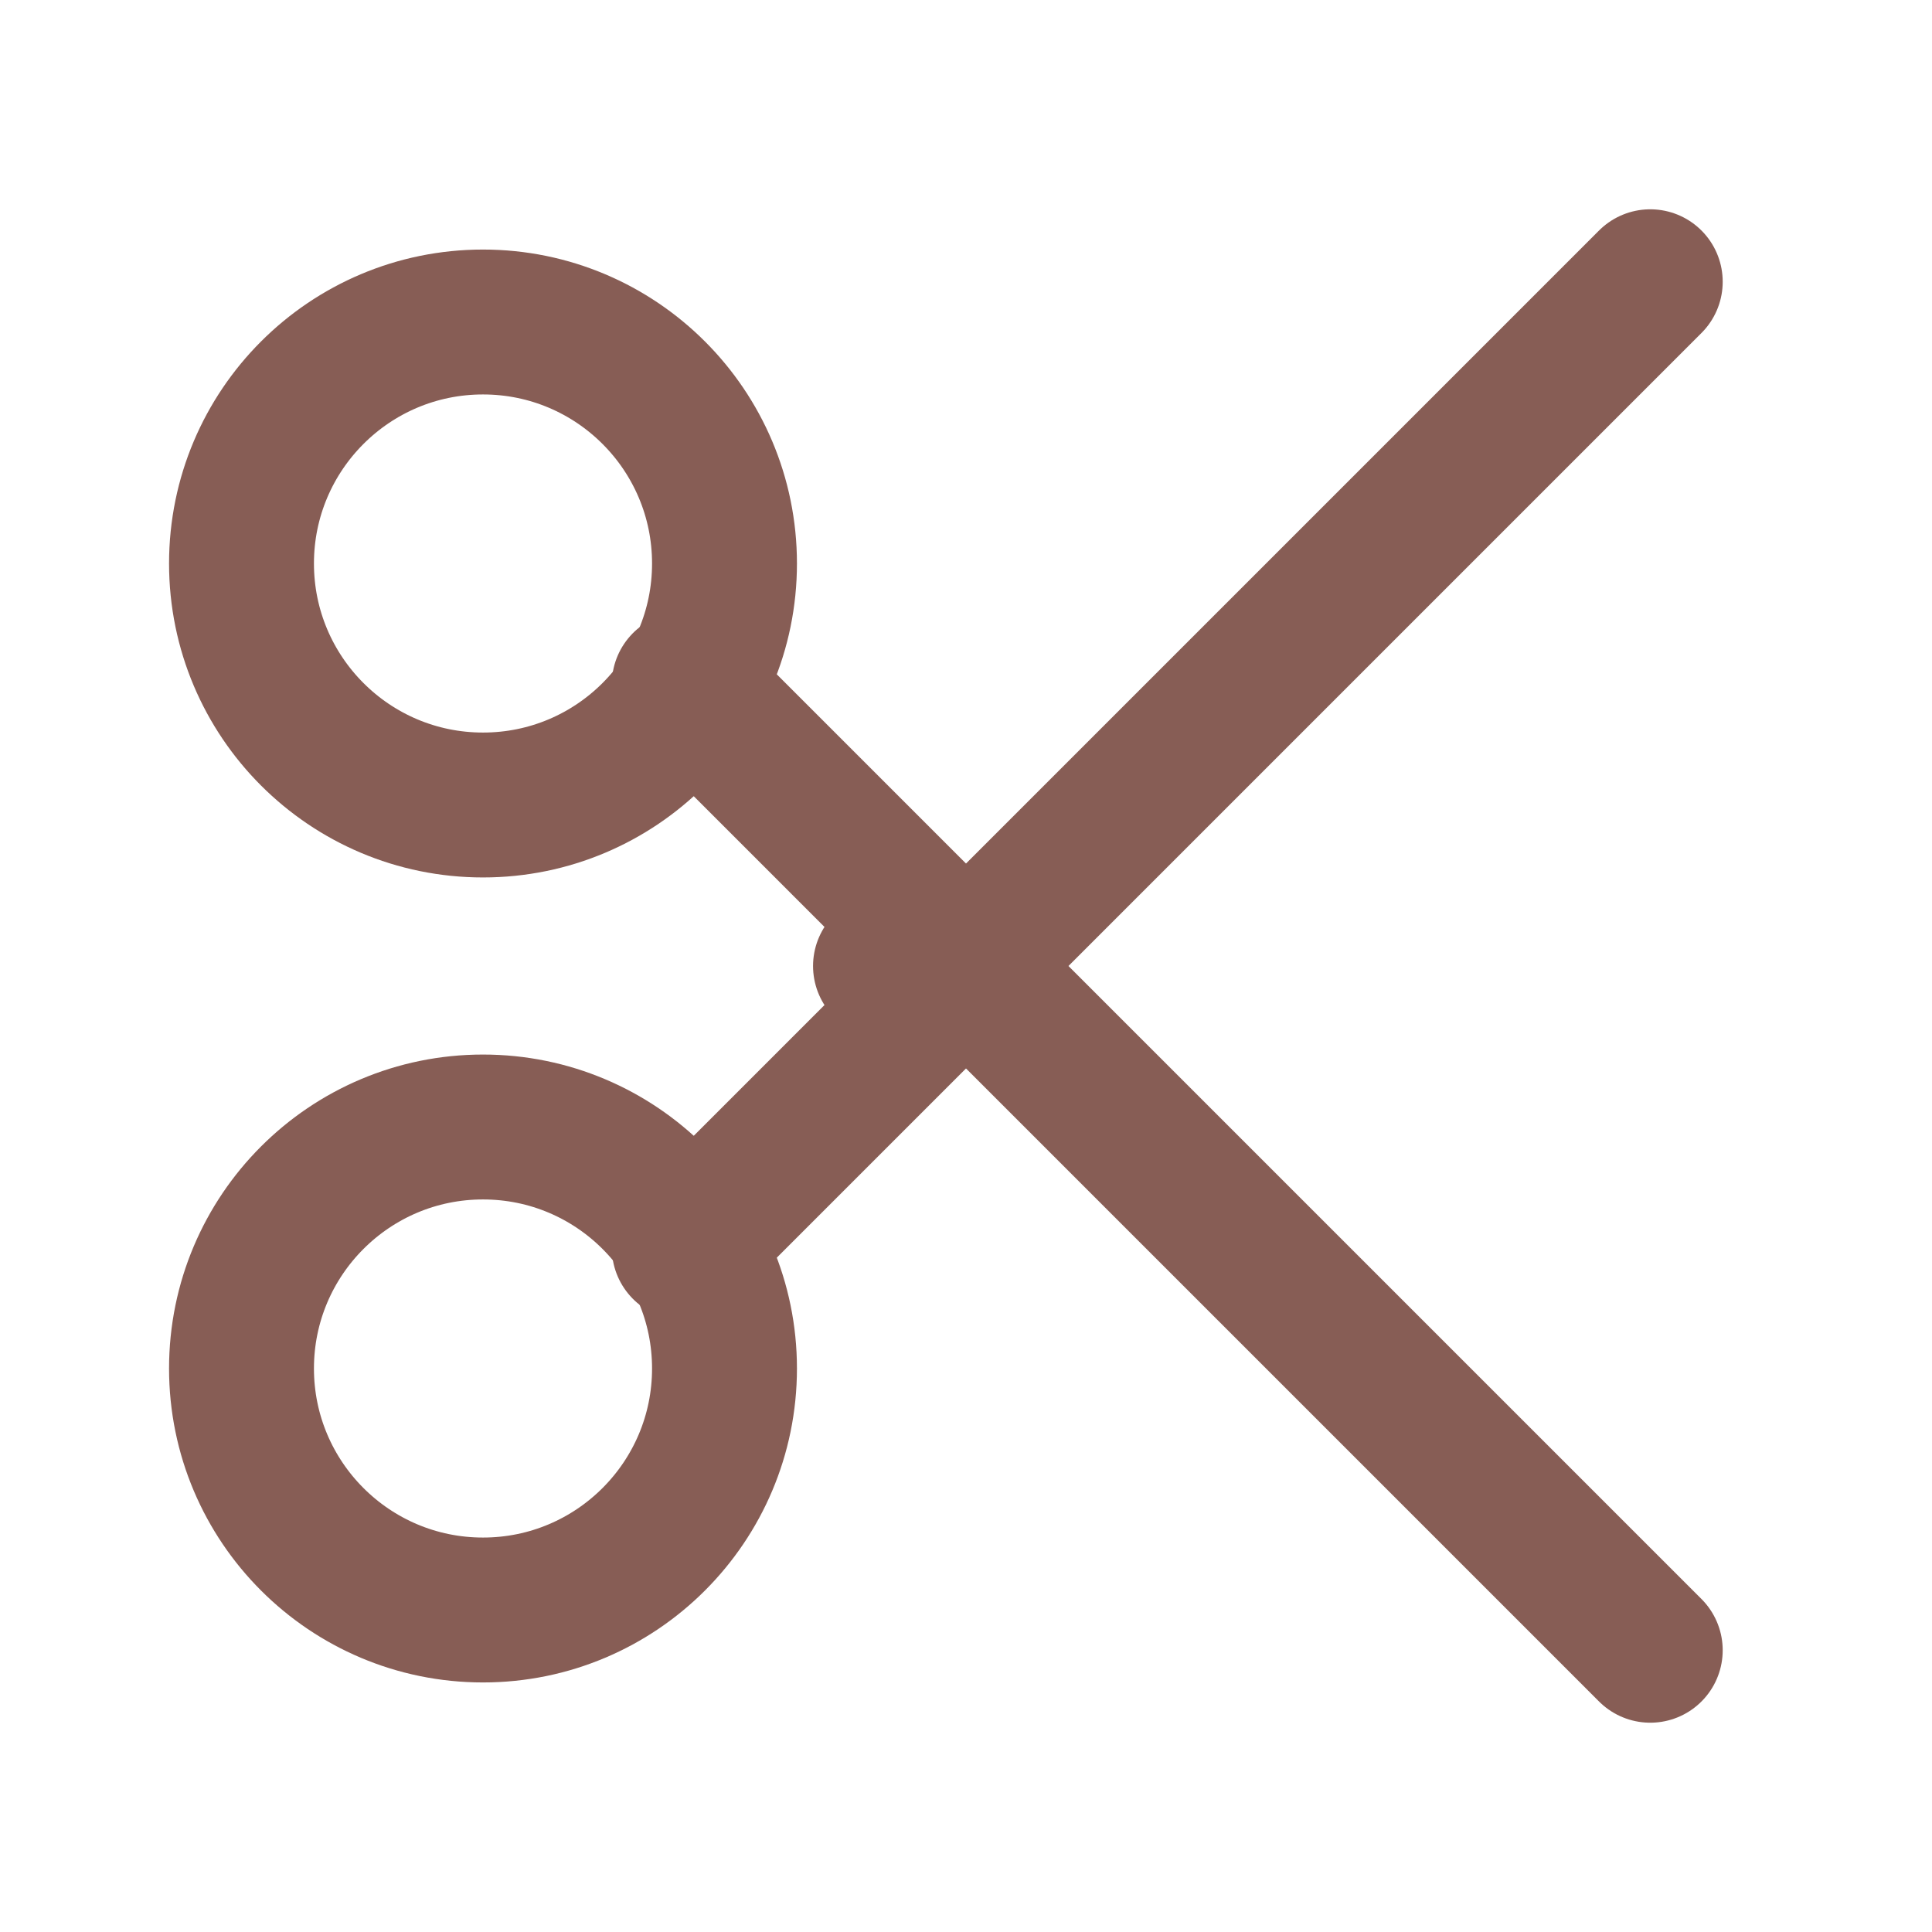
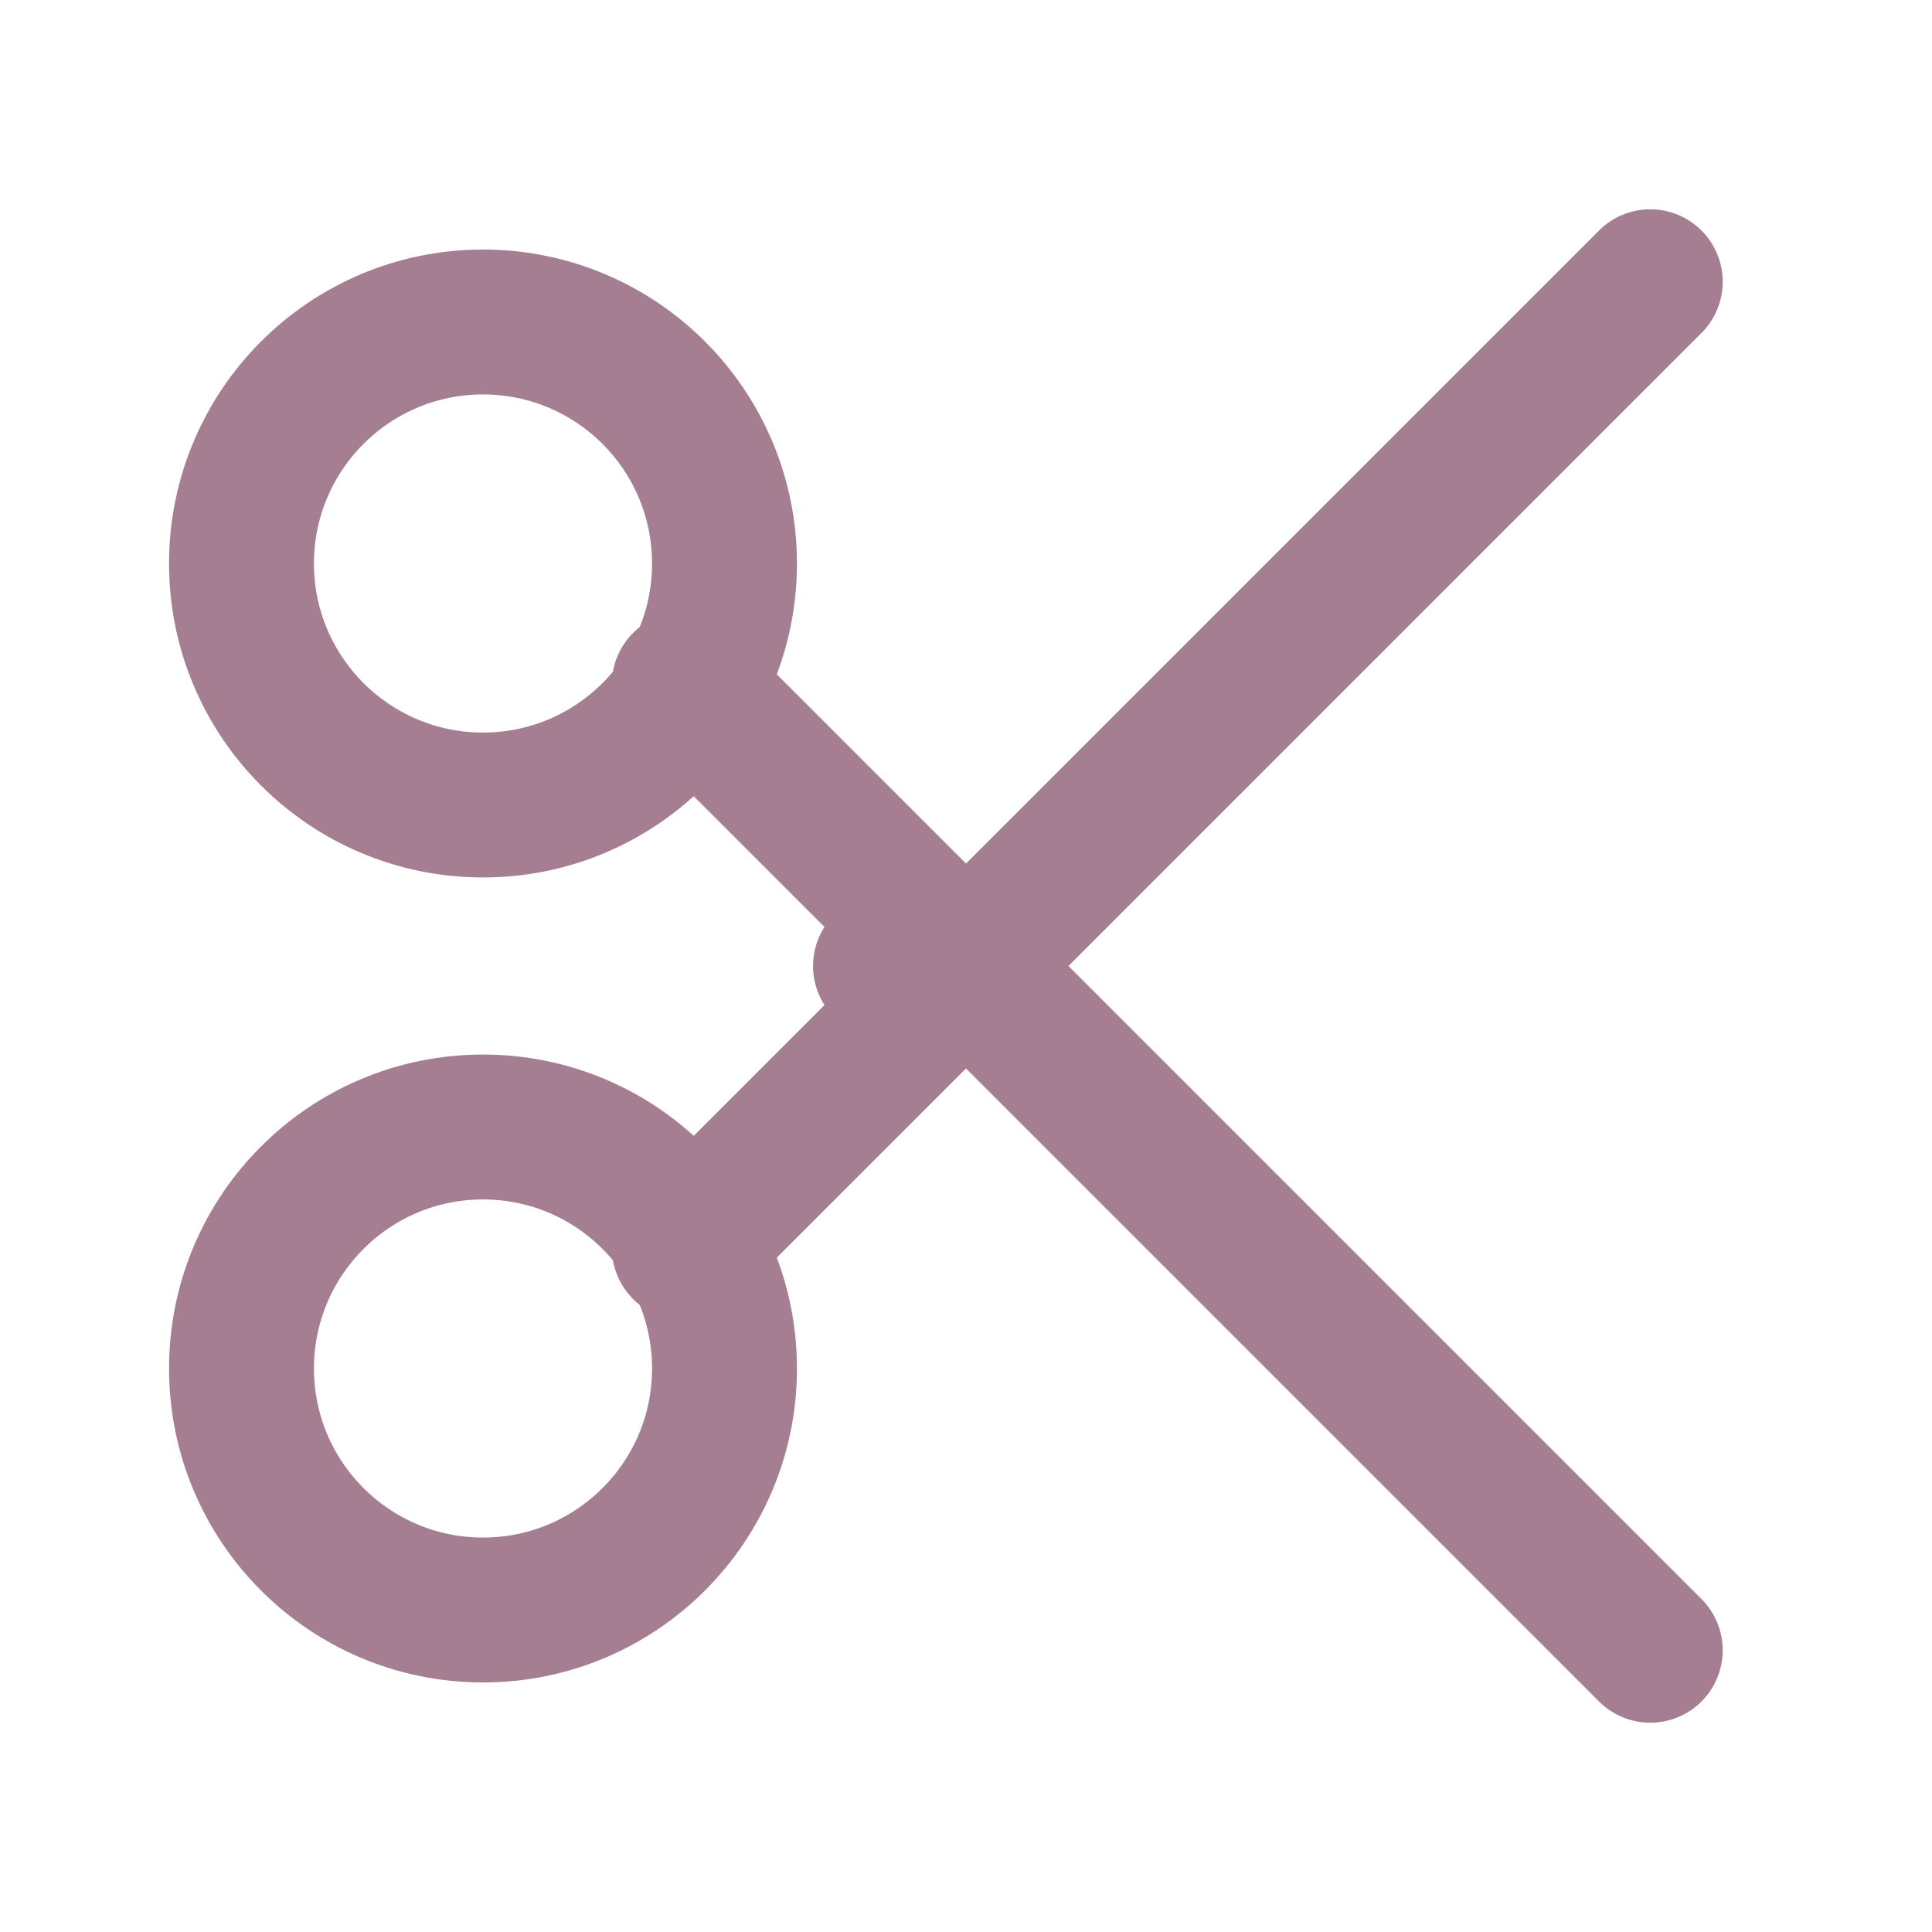
<svg xmlns="http://www.w3.org/2000/svg" width="48" height="48" viewBox="0 0 24 24">
-   <g fill="none" stroke="#875D55" stroke-width="1.8" stroke-linecap="round" stroke-linejoin="round">
+   <g fill="none" stroke="#A67E91" stroke-width="1.8" stroke-linecap="round" stroke-linejoin="round">
    <circle cx="6" cy="7" r="3" />
    <circle cx="6" cy="17" r="3" />
    <path d="m8.5 8.5 12 12M8.5 15.5l12-12M11 12h1" />
  </g>
</svg>
